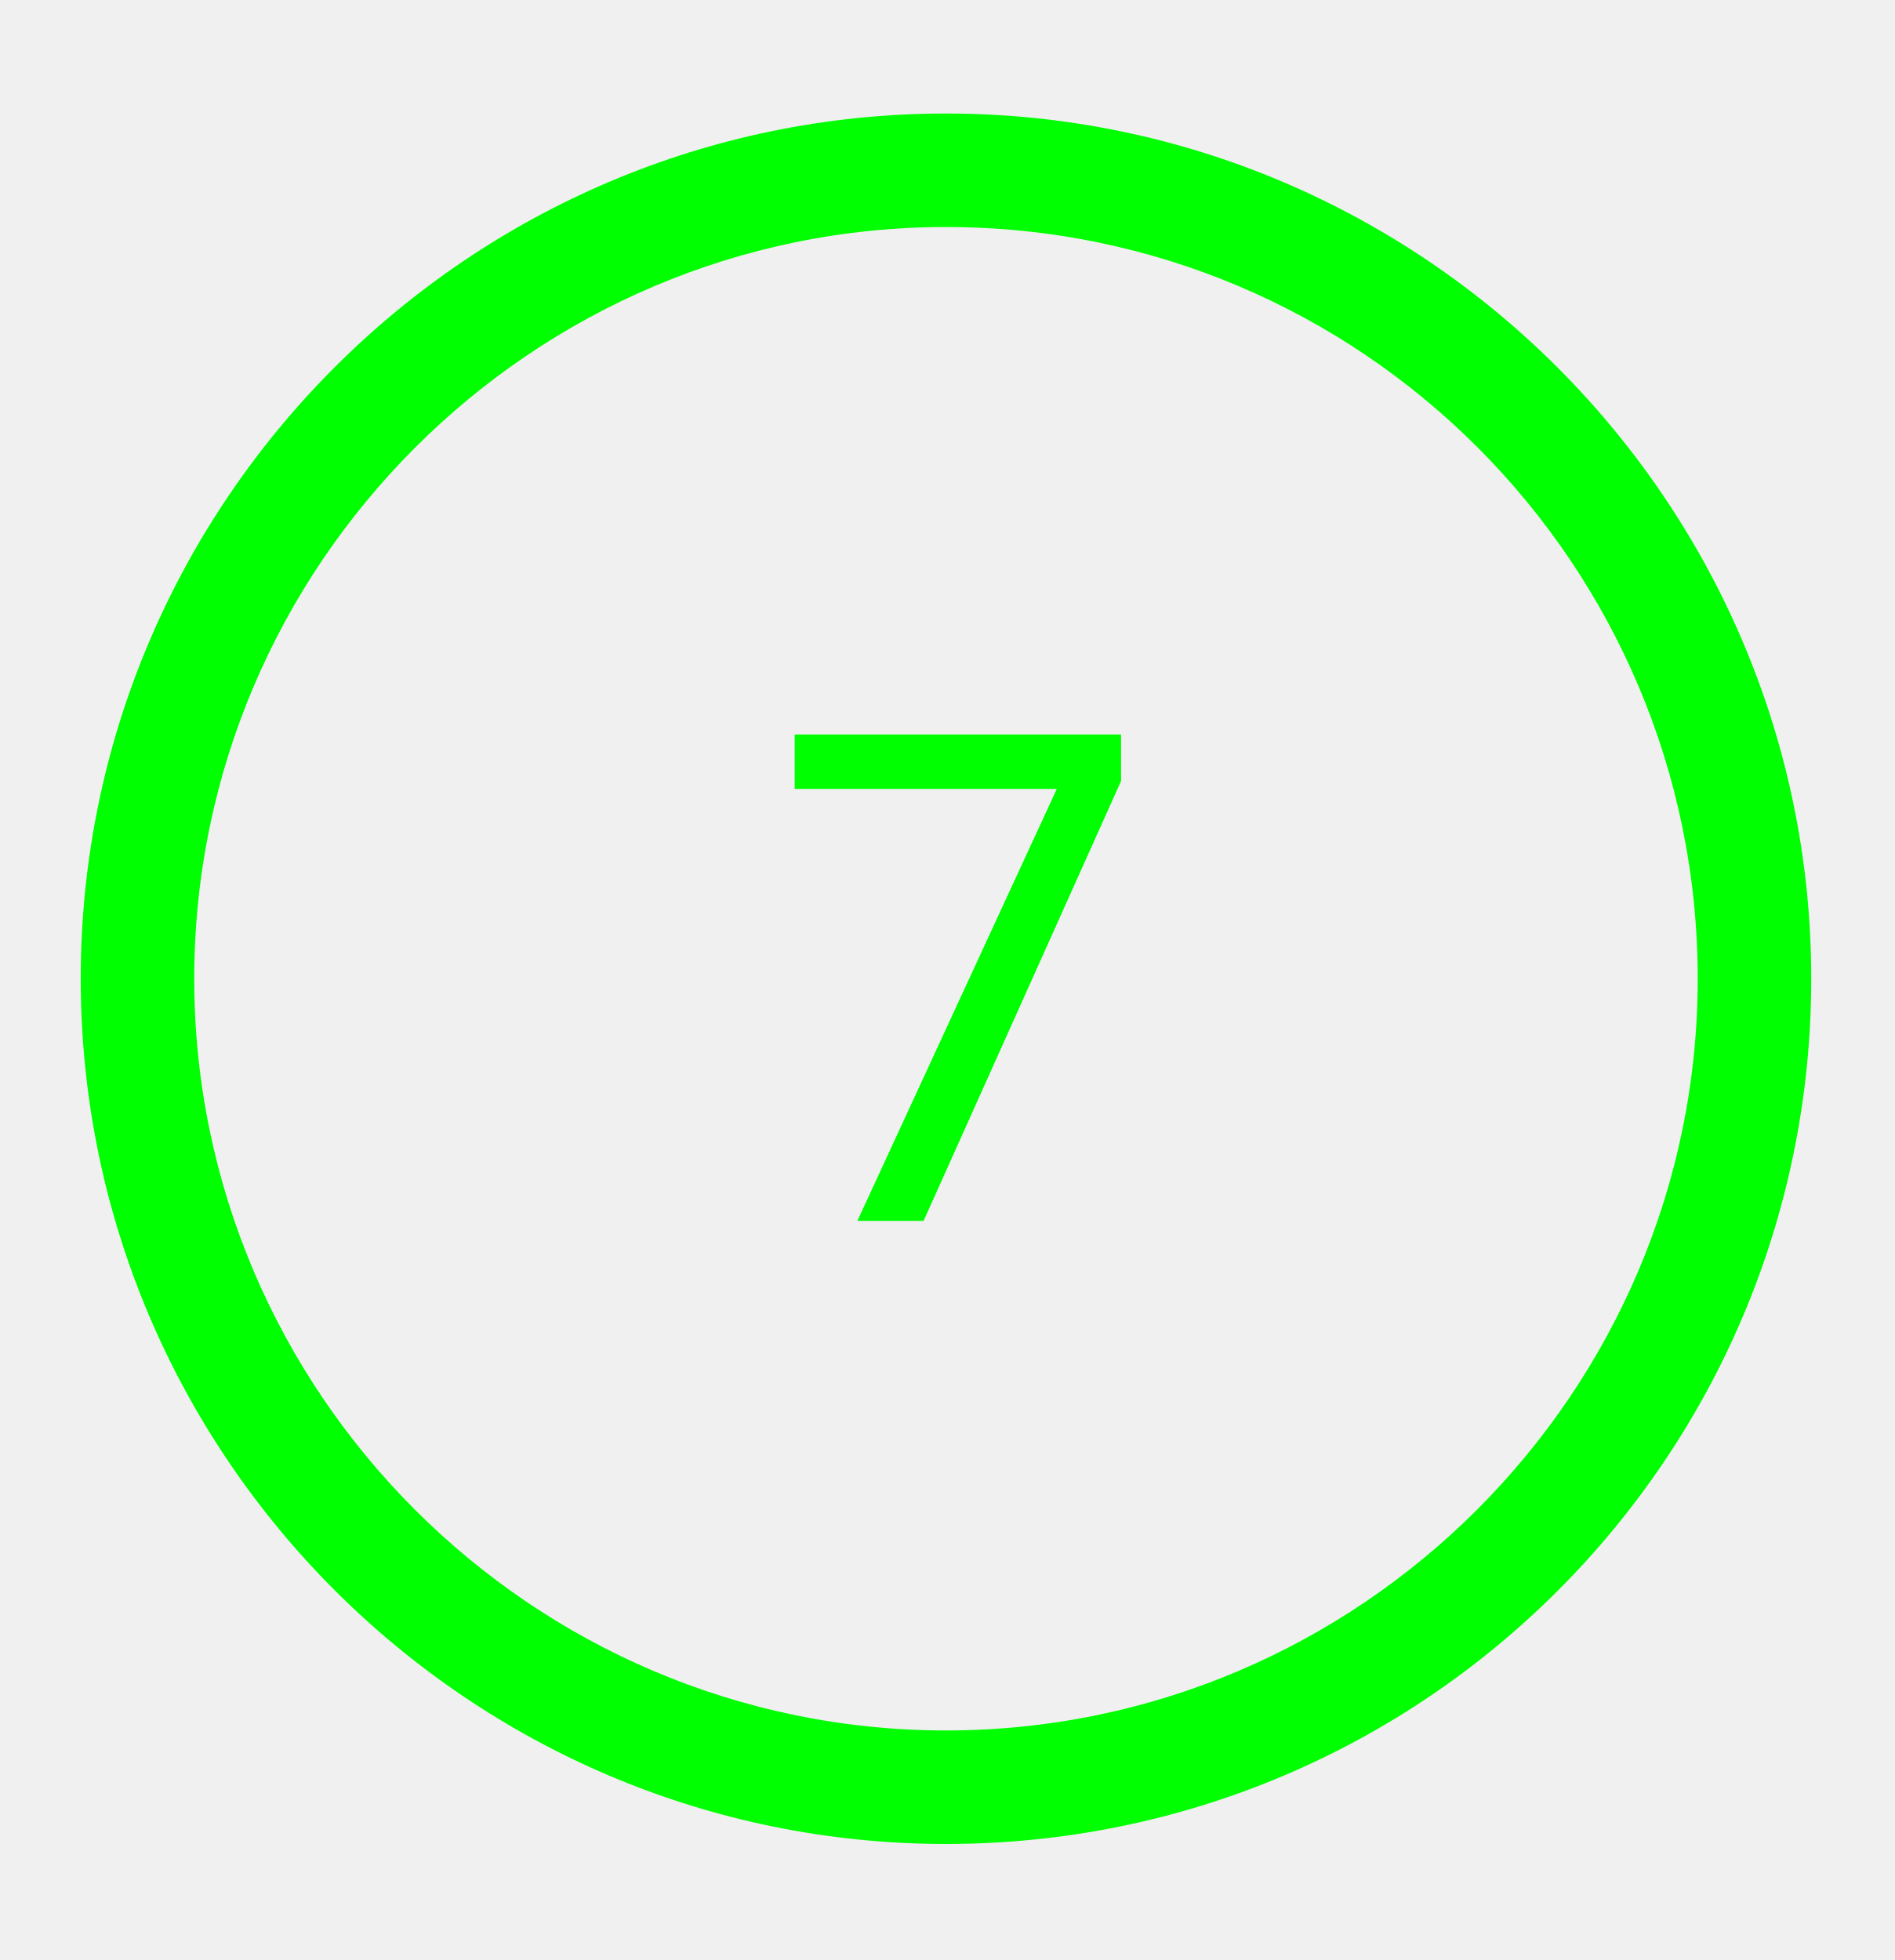
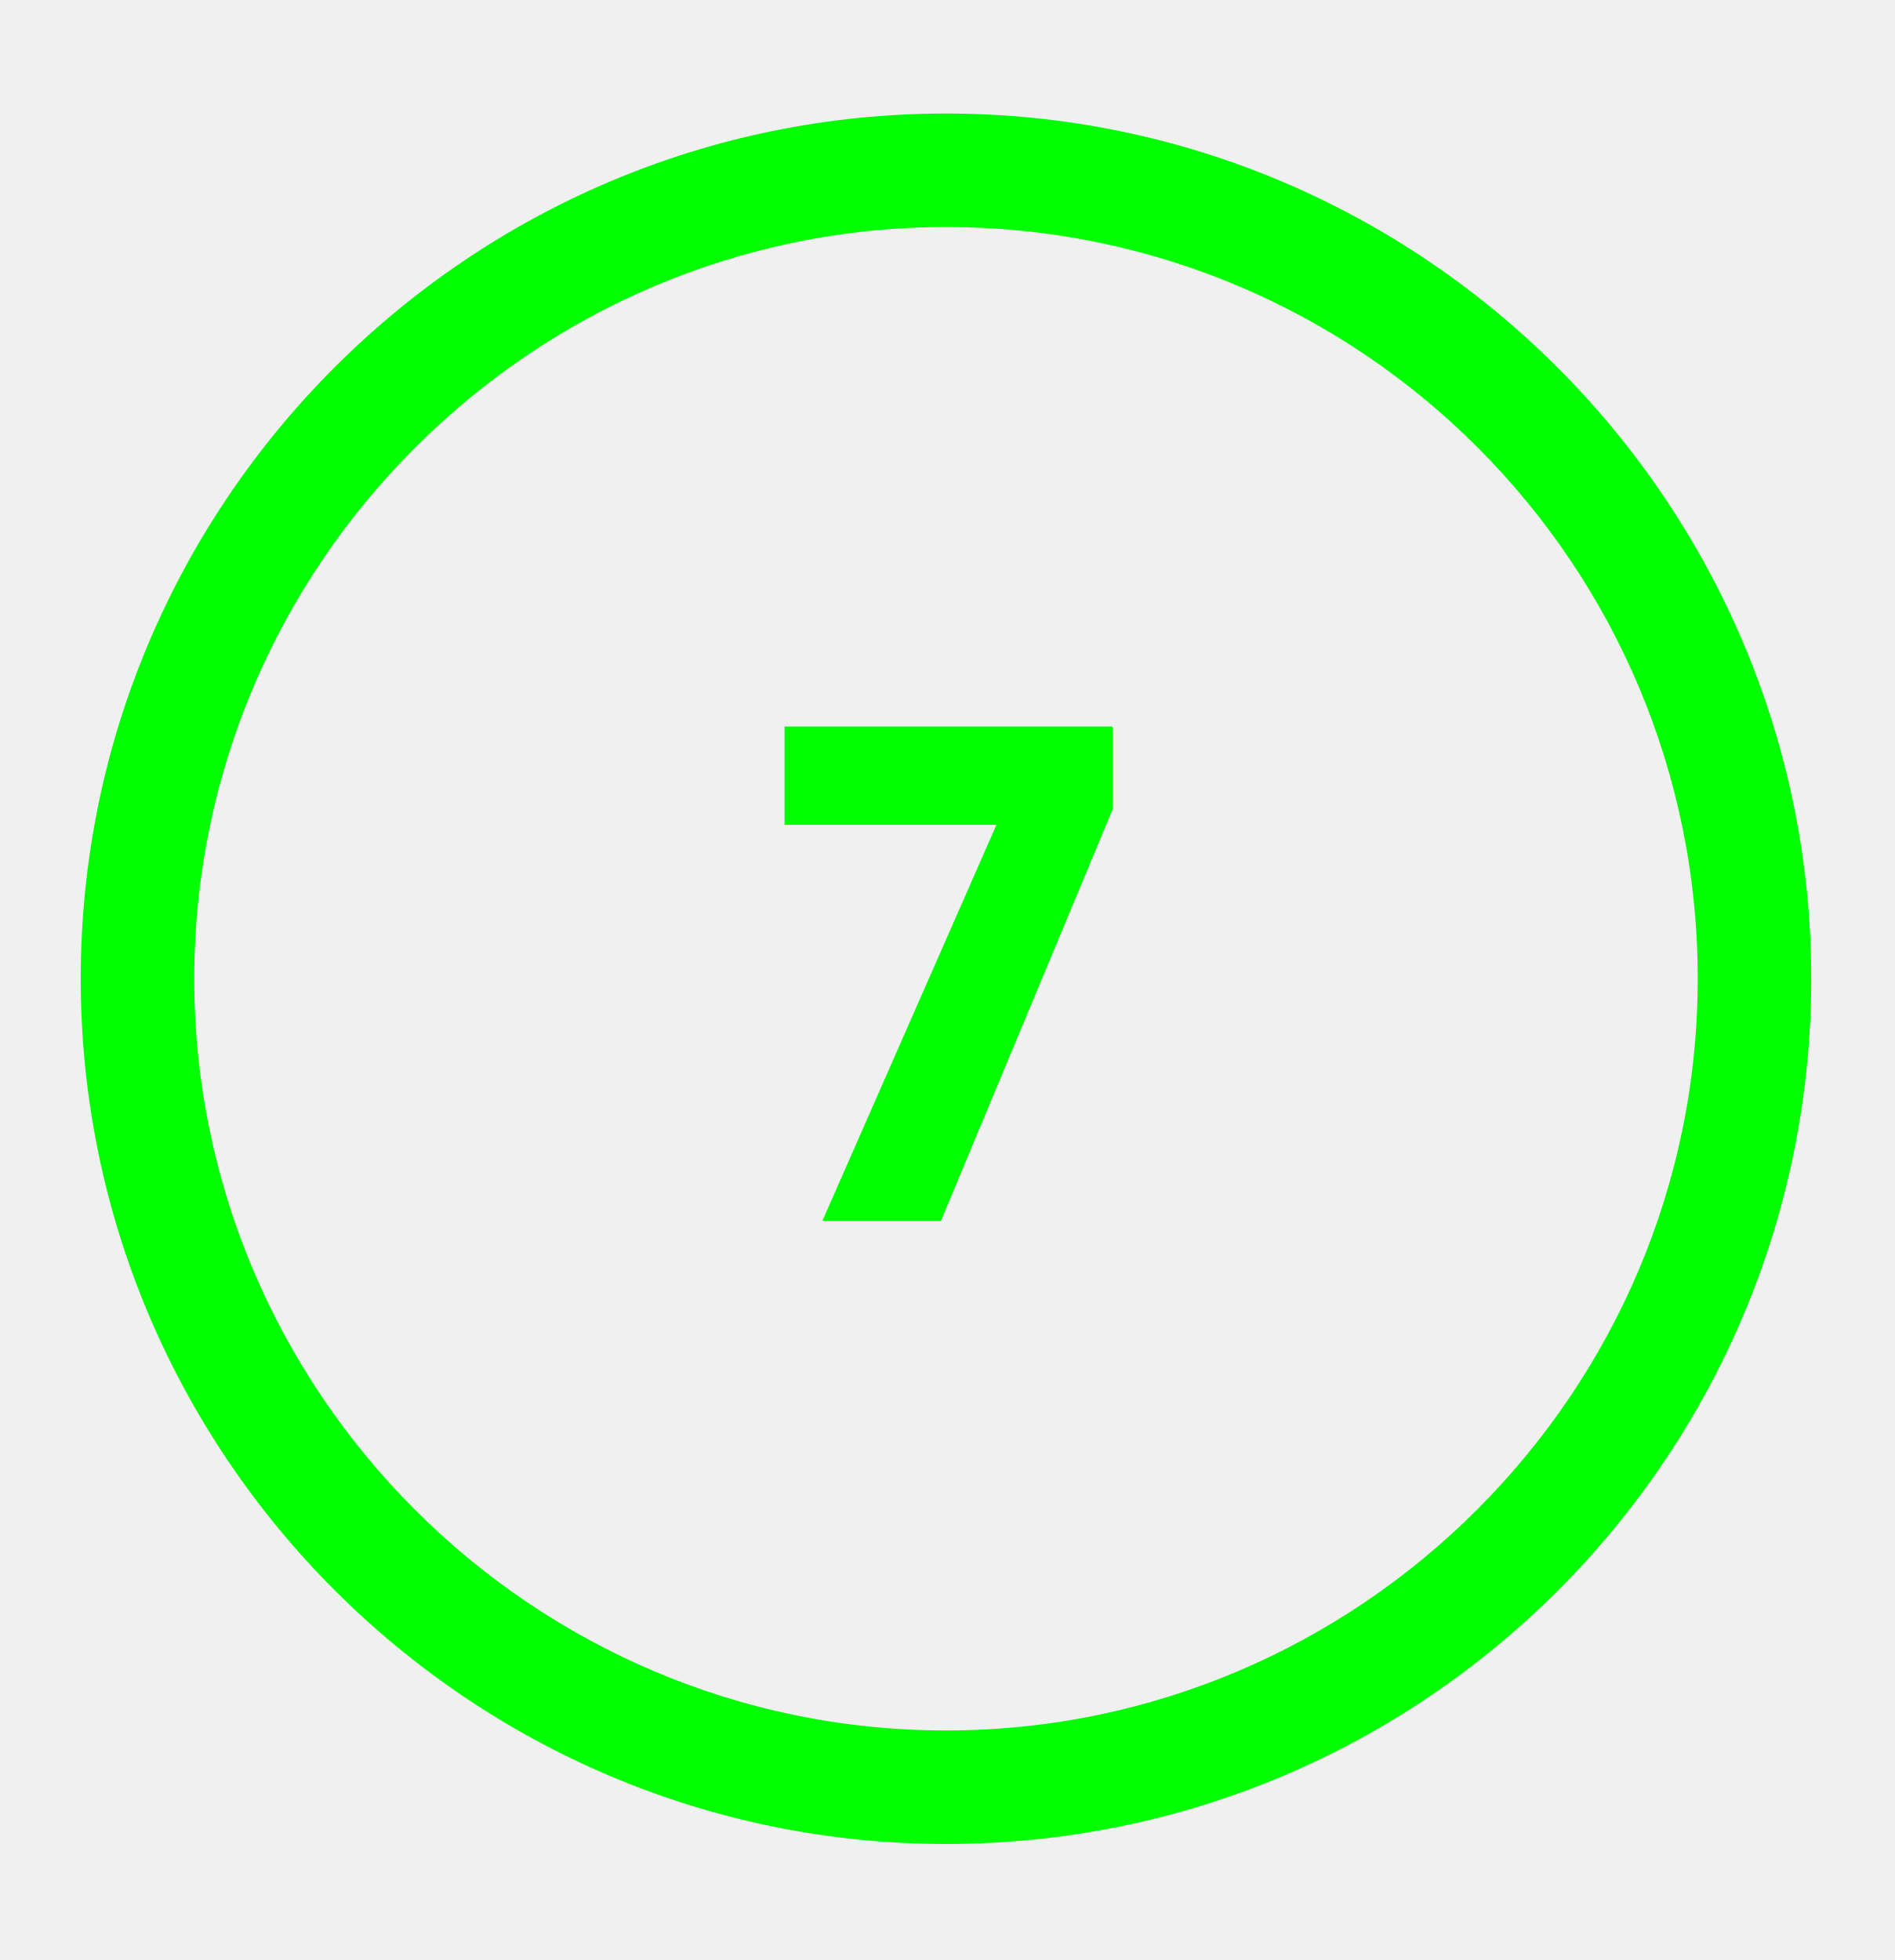
<svg xmlns="http://www.w3.org/2000/svg" version="1.1" id="Camada_1" x="0px" y="0px" viewBox="0 0 75.1 77.7" style="enable-background:new 0 0 75.1 77.7;" xml:space="preserve">
  <style type="text/css">
	.st0{fill:#FFFFFF;stroke:#1D1D1B;stroke-width:8;stroke-miterlimit:10;}
	.st1{fill:none;stroke:#000000;stroke-width:8;stroke-miterlimit:10;}
	.st2{fill:none;stroke:#1D1D1B;stroke-width:8;stroke-miterlimit:10;}
	.st3{fill:none;stroke:#FFFFFF;stroke-width:20;stroke-miterlimit:10;}
	.st4{fill:none;stroke:#FFFFFF;stroke-width:21;stroke-miterlimit:10;}
	.st5{fill:#FFFFFF;}
	.st6{fill:#1D1D1B;}
	.st7{fill:#00FF00;}
	.st8{fill:#C8C8C8;}
- 	.st9{fill:none;}
- 	.st10{font-family:'Poppins-Bold';}
- 	.st11{font-size:27px;}
</style>
  <g>
    <g>
      <path class="st7" d="M37.5,73.1c-18.9,0-34.3-15.4-34.3-34.3S18.6,4.5,37.5,4.5s34.3,15.4,34.3,34.3S56.5,73.1,37.5,73.1z M37.5,9    C21.1,9,7.7,22.4,7.7,38.8s13.4,29.8,29.8,29.8s29.8-13.4,29.8-29.8S54,9,37.5,9z" />
    </g>
  </g>
-   <rect x="11.5" y="28.4" class="st9" width="52.2" height="20.8" />
-   <text transform="matrix(1 0 0 1 30.315 48.4)" class="st7 st10 st11">7</text>
+   <g>
+     <path class="st7" d="M44.1,32.1l-6.8,16.3h-4.7l6.9-15.7h-8.4v-3.9h13V32.1z" />
+   </g>
</svg>
